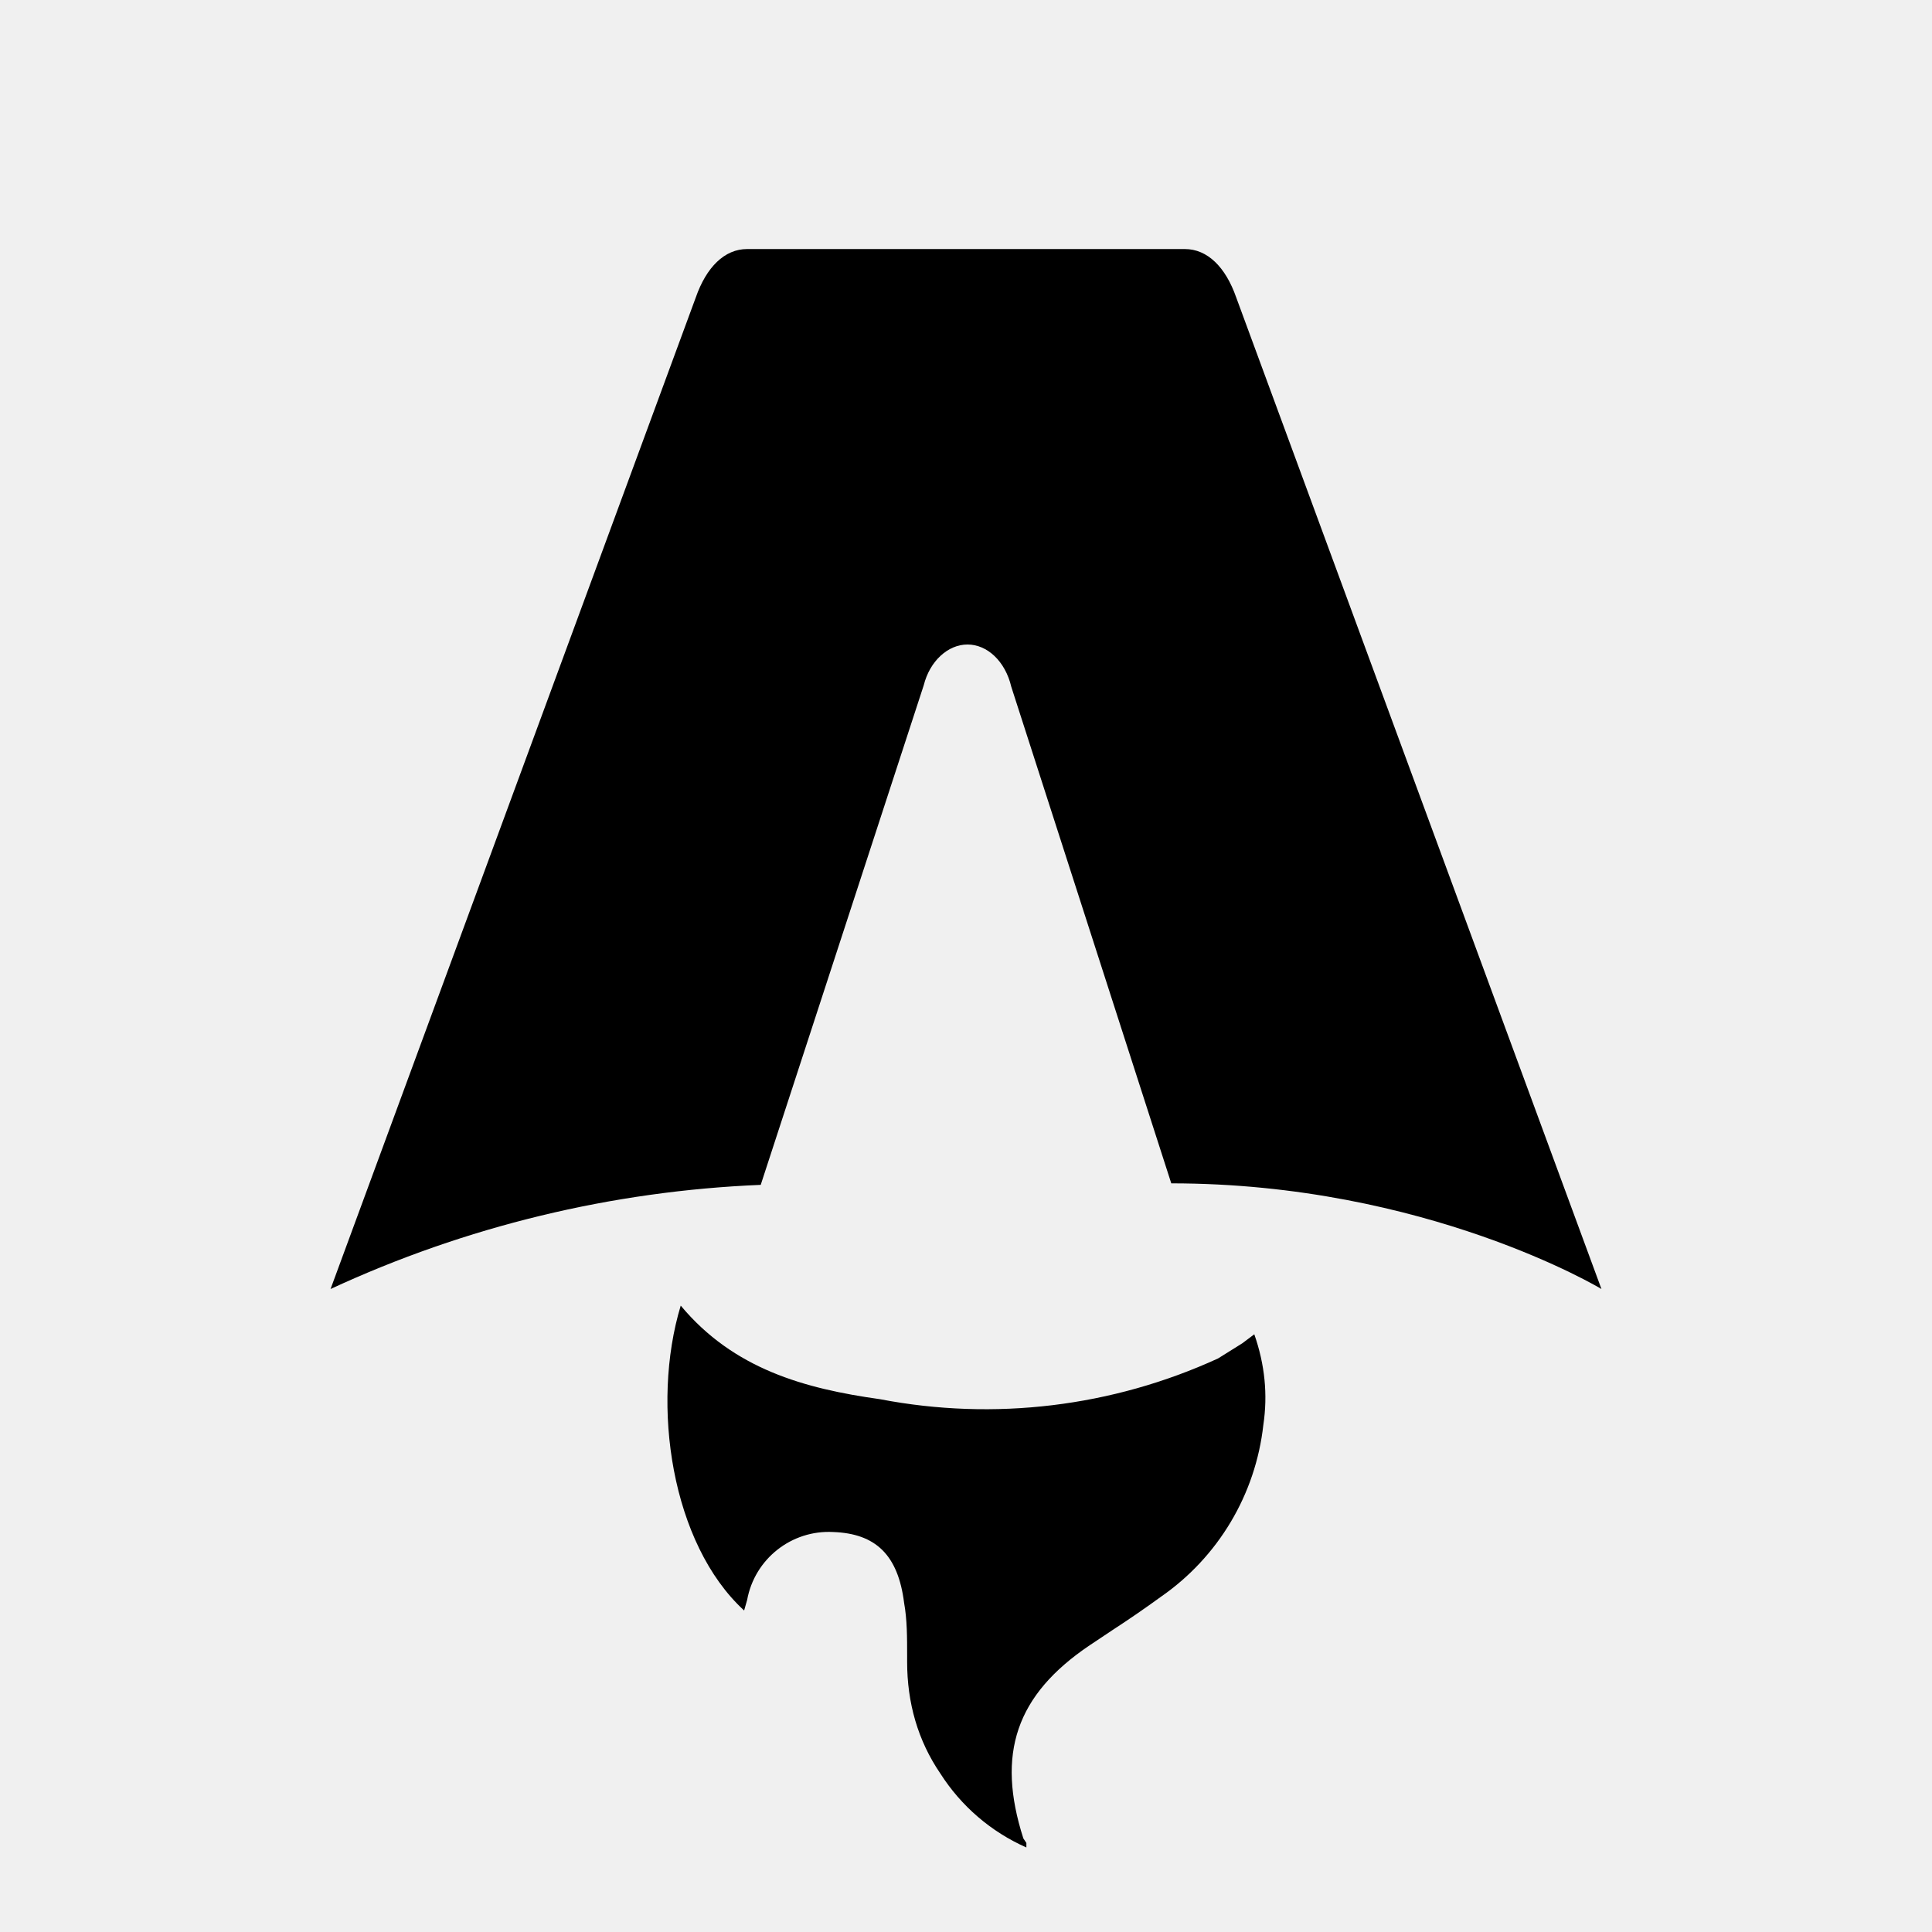
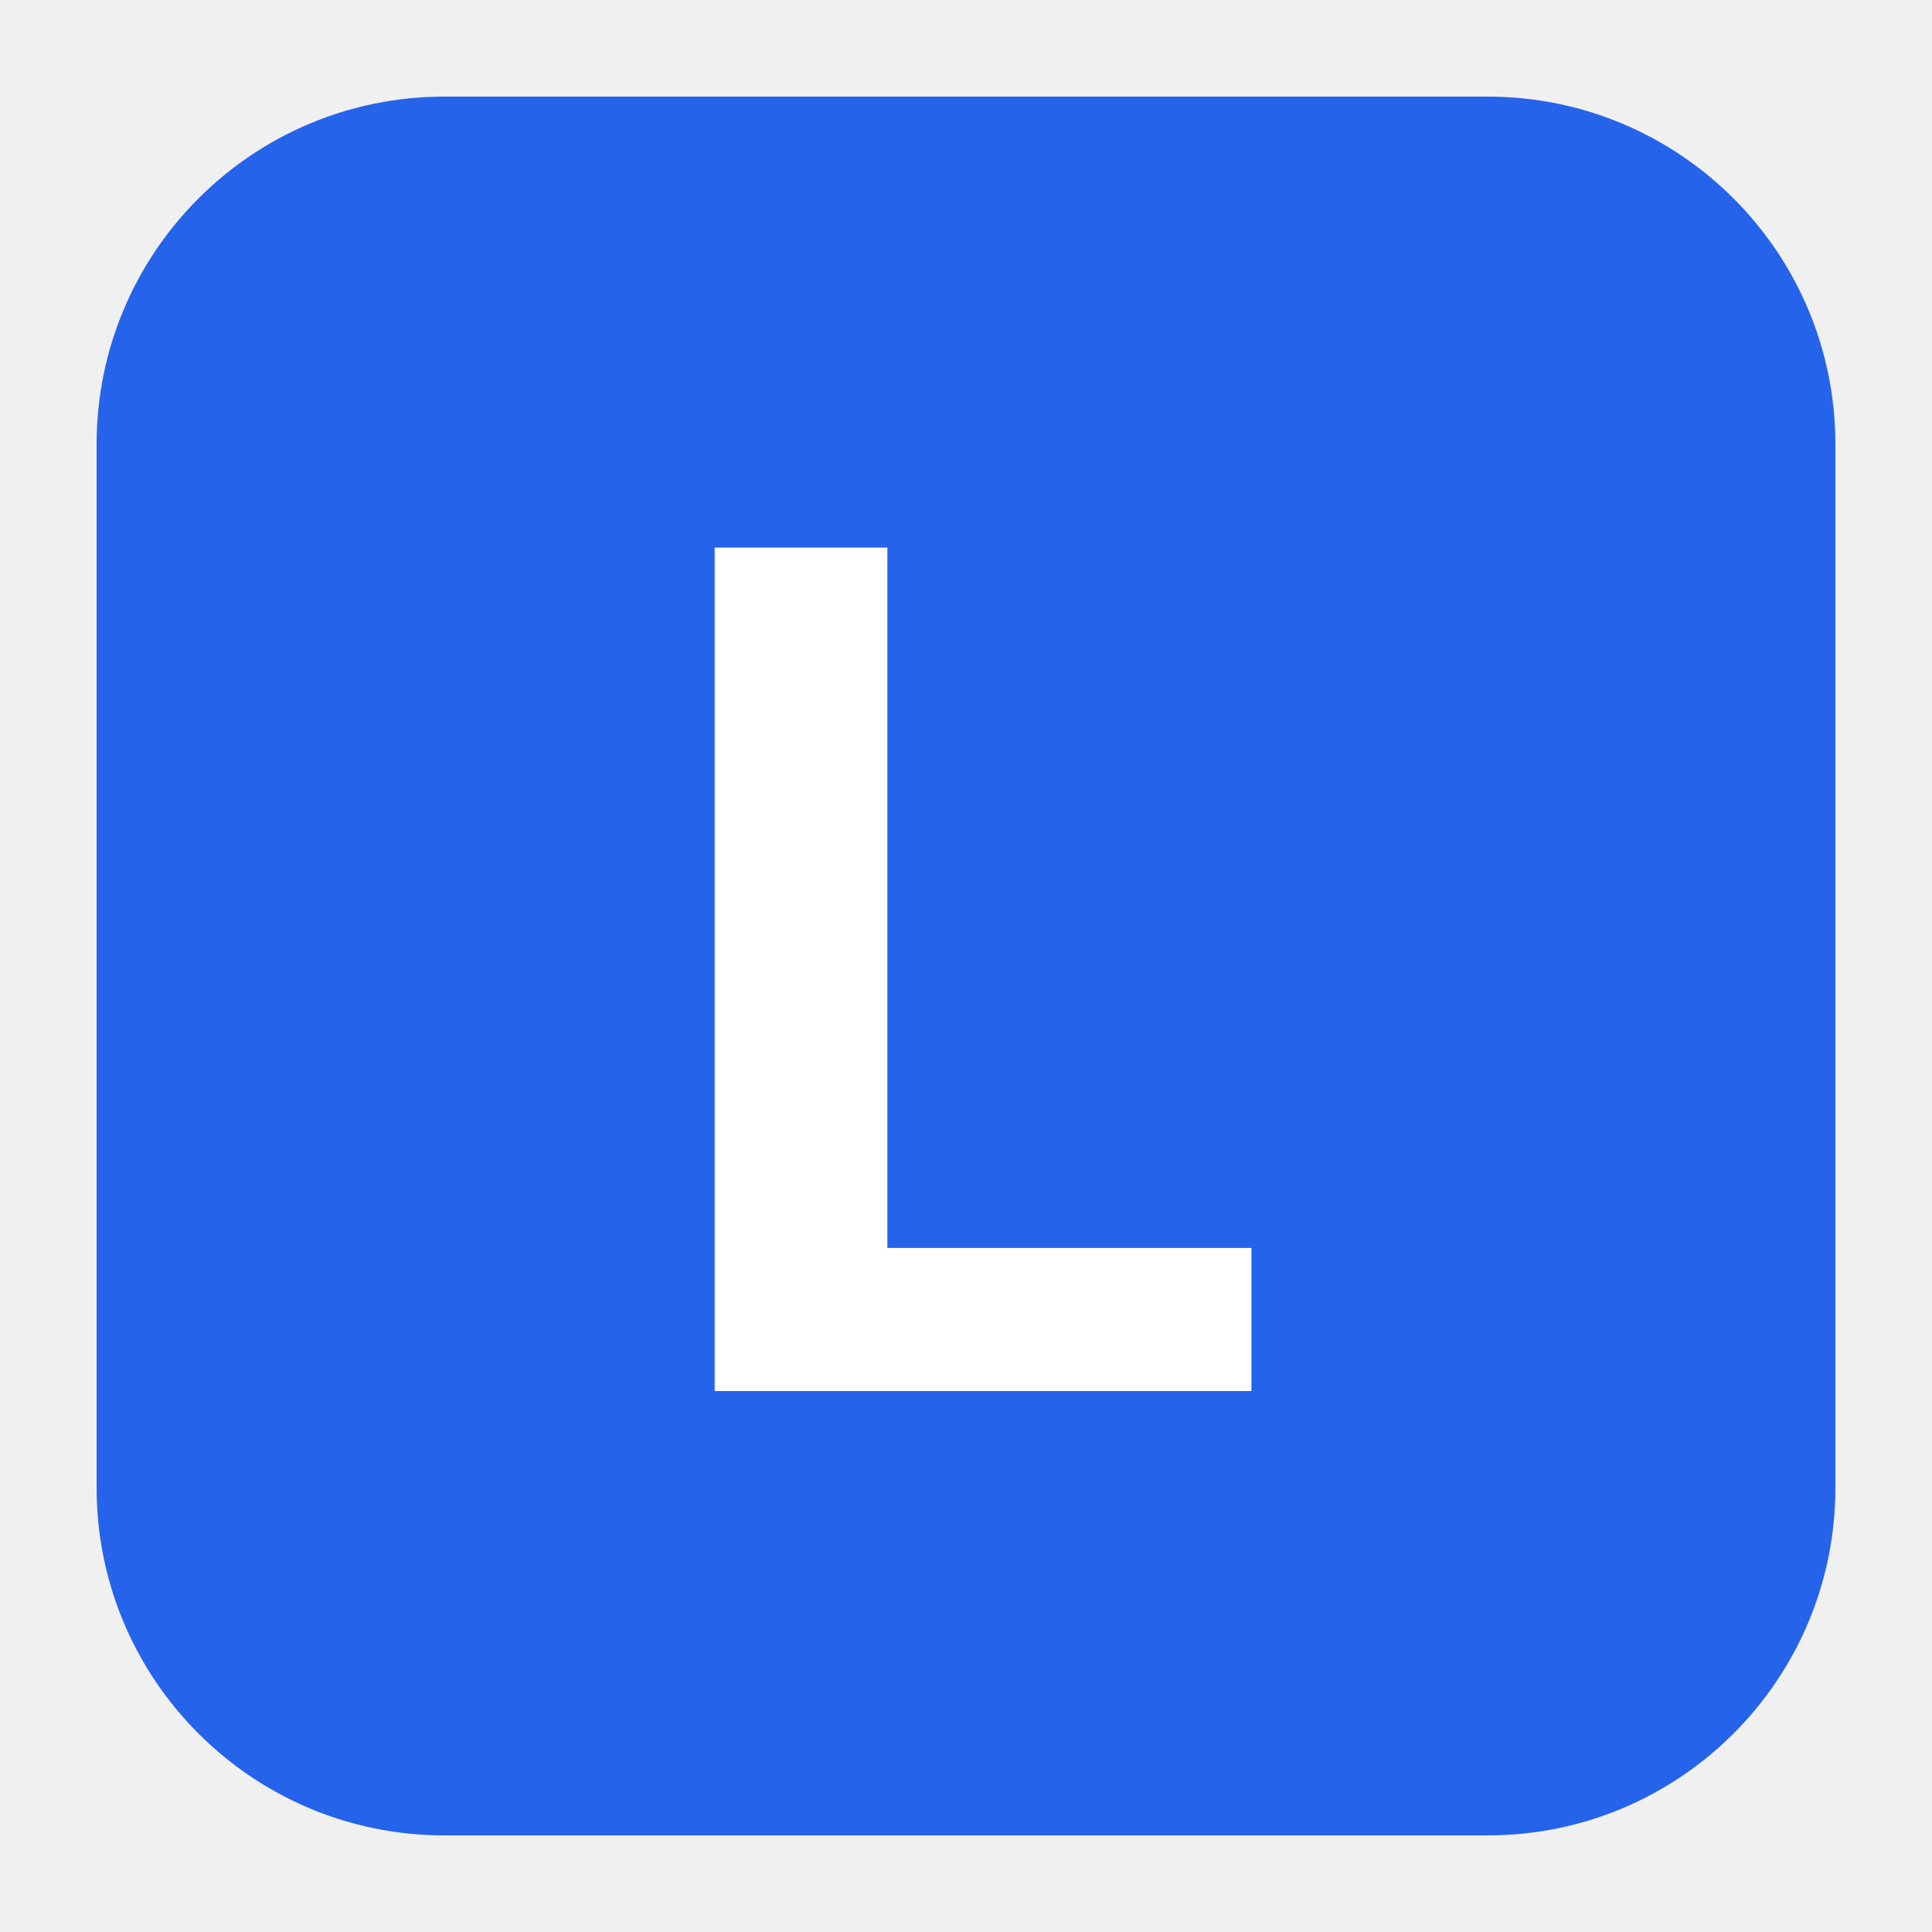
- <svg xmlns="http://www.w3.org/2000/svg" fill="none" viewBox="0 0 128 128">
-   <path d="M50.4 78.5a75.1 75.1 0 0 0-28.5 6.9l24.2-65.7c.7-2 1.9-3.2 3.4-3.2h29c1.5 0 2.7 1.2 3.4 3.2l24.2 65.7s-11.6-7-28.5-7L67 45.5c-.4-1.7-1.6-2.8-2.9-2.8-1.3 0-2.5 1.1-2.9 2.7L50.4 78.5Zm-1.1 28.2Zm-4.2-20.2c-2 6.6-.6 15.8 4.2 20.2a17.5 17.5 0 0 1 .2-.7 5.5 5.5 0 0 1 5.7-4.5c2.8.1 4.3 1.5 4.7 4.7.2 1.1.2 2.3.2 3.5v.4c0 2.7.7 5.2 2.2 7.4a13 13 0 0 0 5.7 4.9v-.3l-.2-.3c-1.8-5.6-.5-9.5 4.4-12.8l1.5-1a73 73 0 0 0 3.2-2.2 16 16 0 0 0 6.8-11.4c.3-2 .1-4-.6-6l-.8.6-1.6 1a37 37 0 0 1-22.4 2.7c-5-.7-9.7-2-13.2-6.2Z" />
-   <style>
-         path { fill: #000; }
-         @media (prefers-color-scheme: dark) {
-             path { fill: #FFF; }
-         }
-     </style>
+ <svg xmlns="http://www.w3.org/2000/svg" viewBox="0 0 100 100" width="100" height="100">
+   <rect x="5" y="5" width="90" height="90" rx="18" ry="18" fill="#2563eb" />
+   <text x="50" y="72" font-family="Inter, -apple-system, BlinkMacSystemFont, 'Segoe UI', Roboto, sans-serif" font-size="60" font-weight="700" fill="white" text-anchor="middle">L</text>
</svg>
